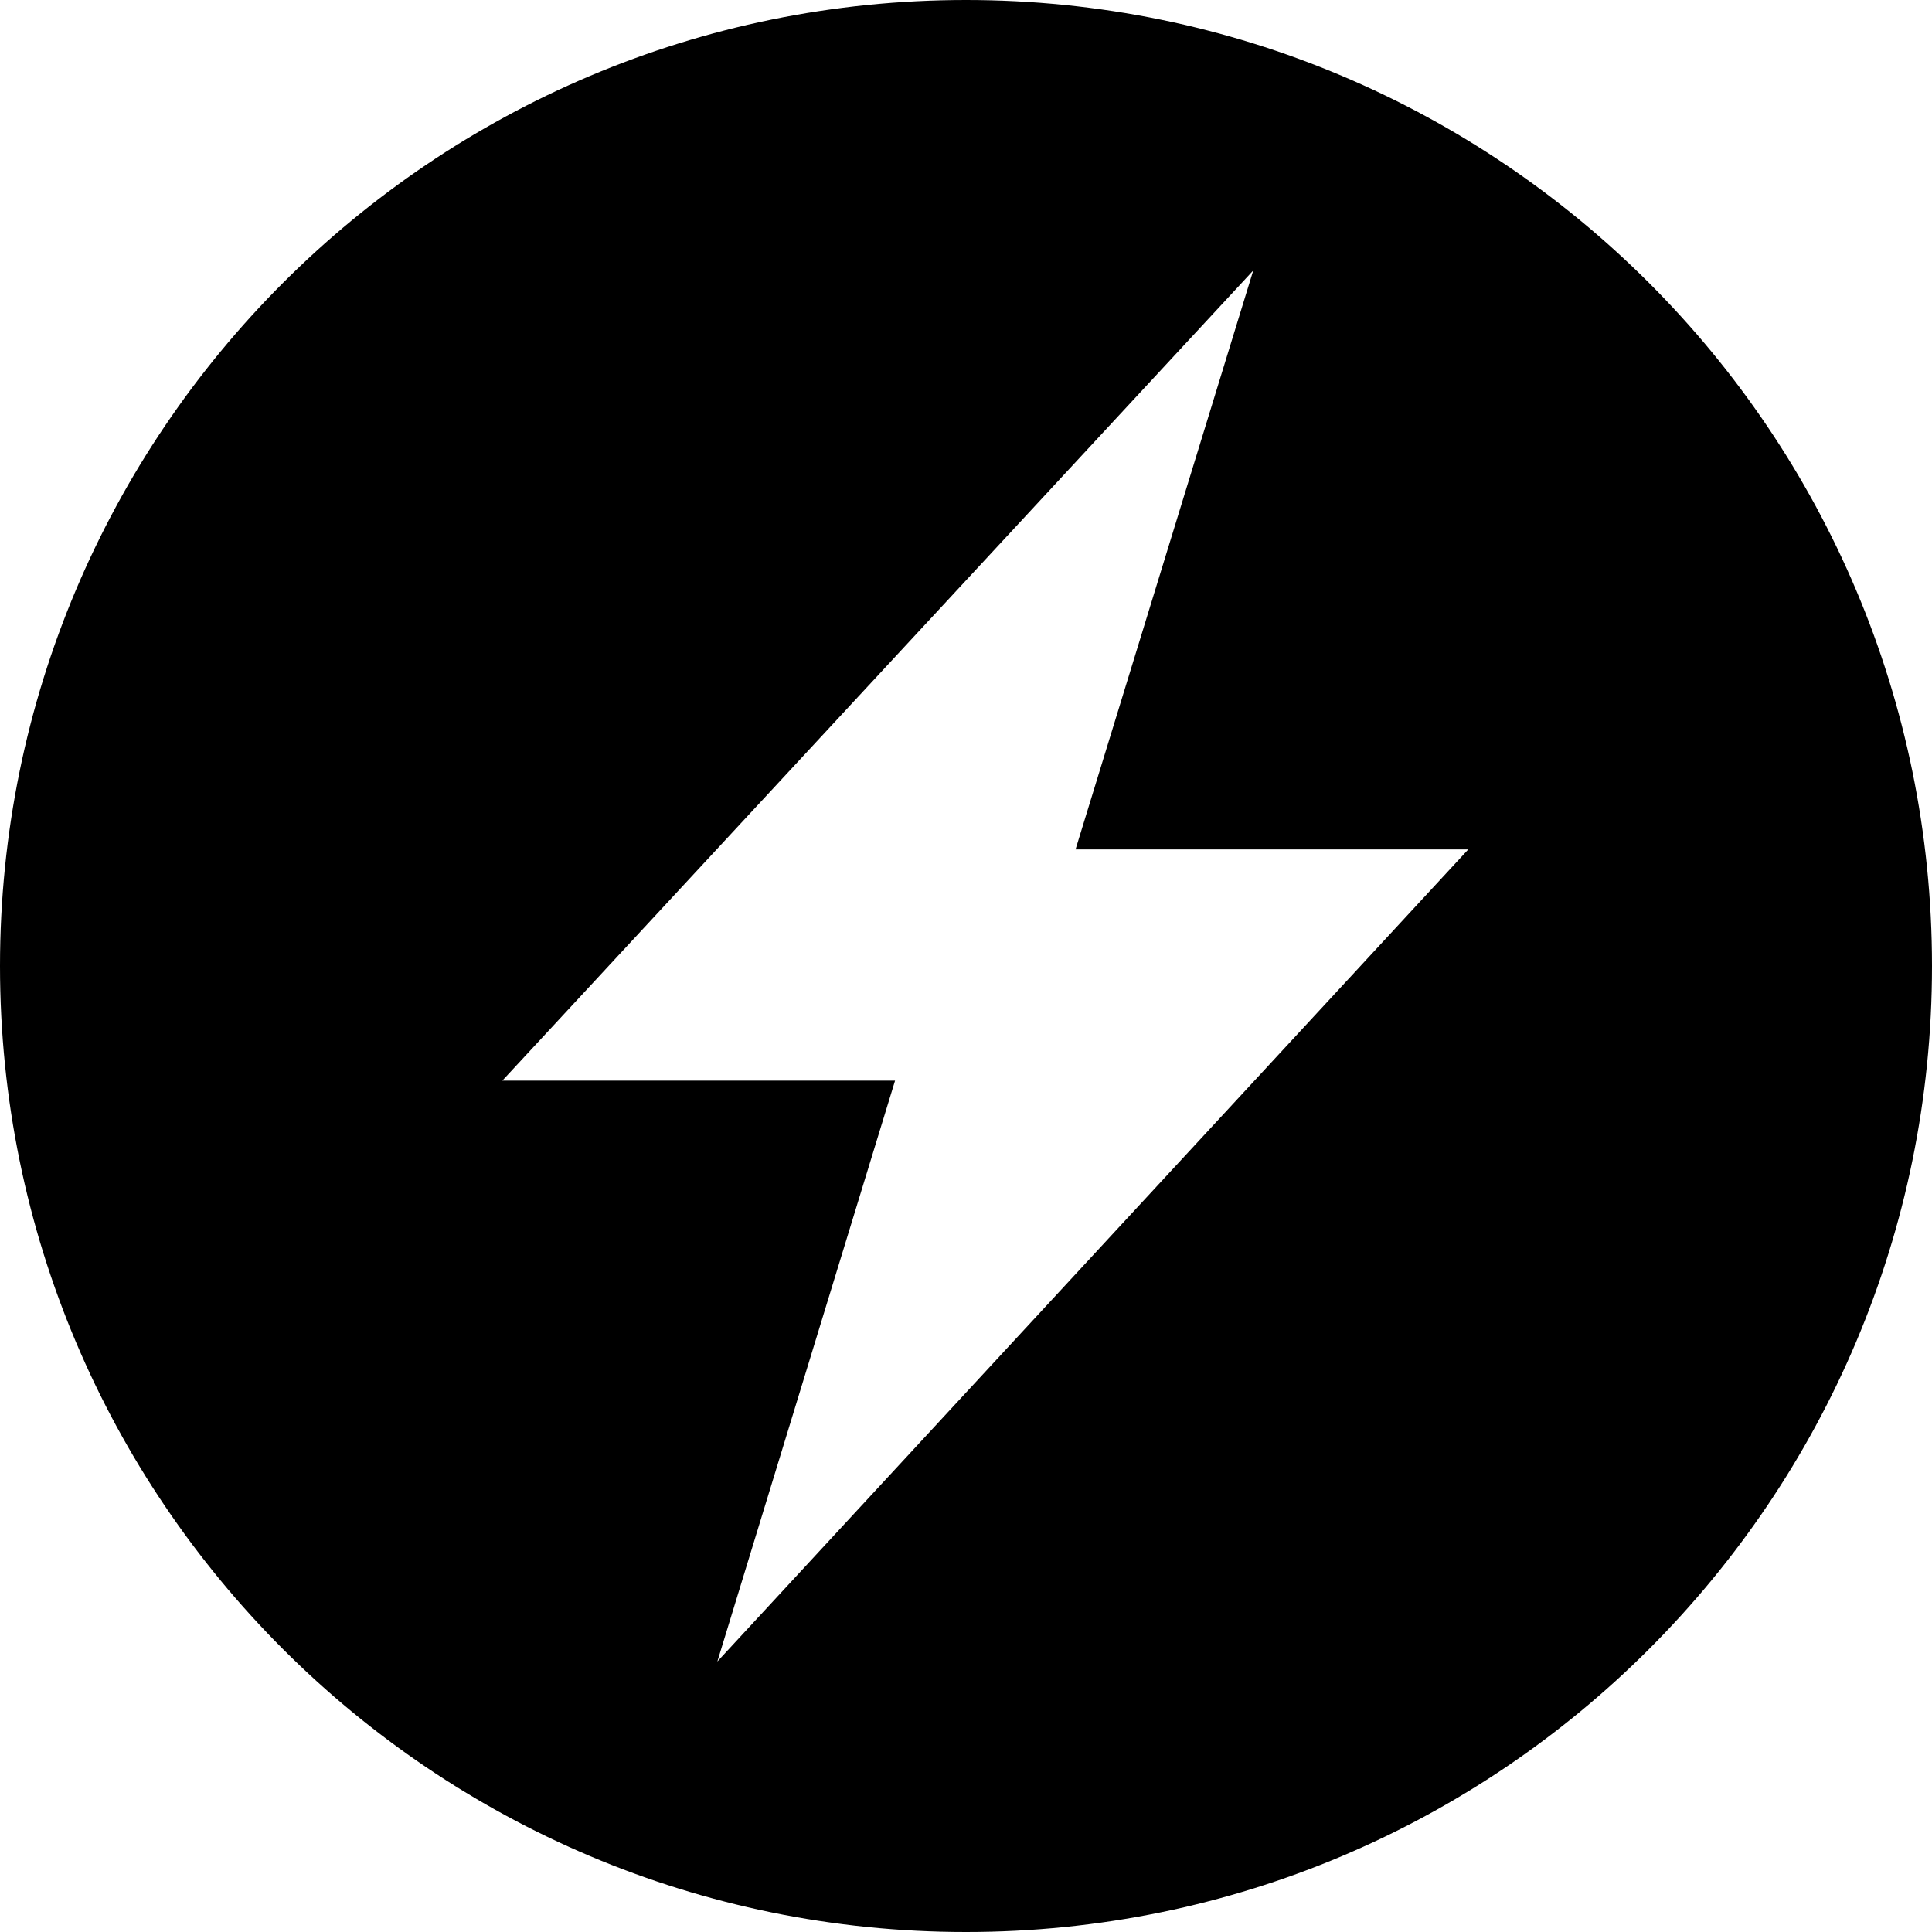
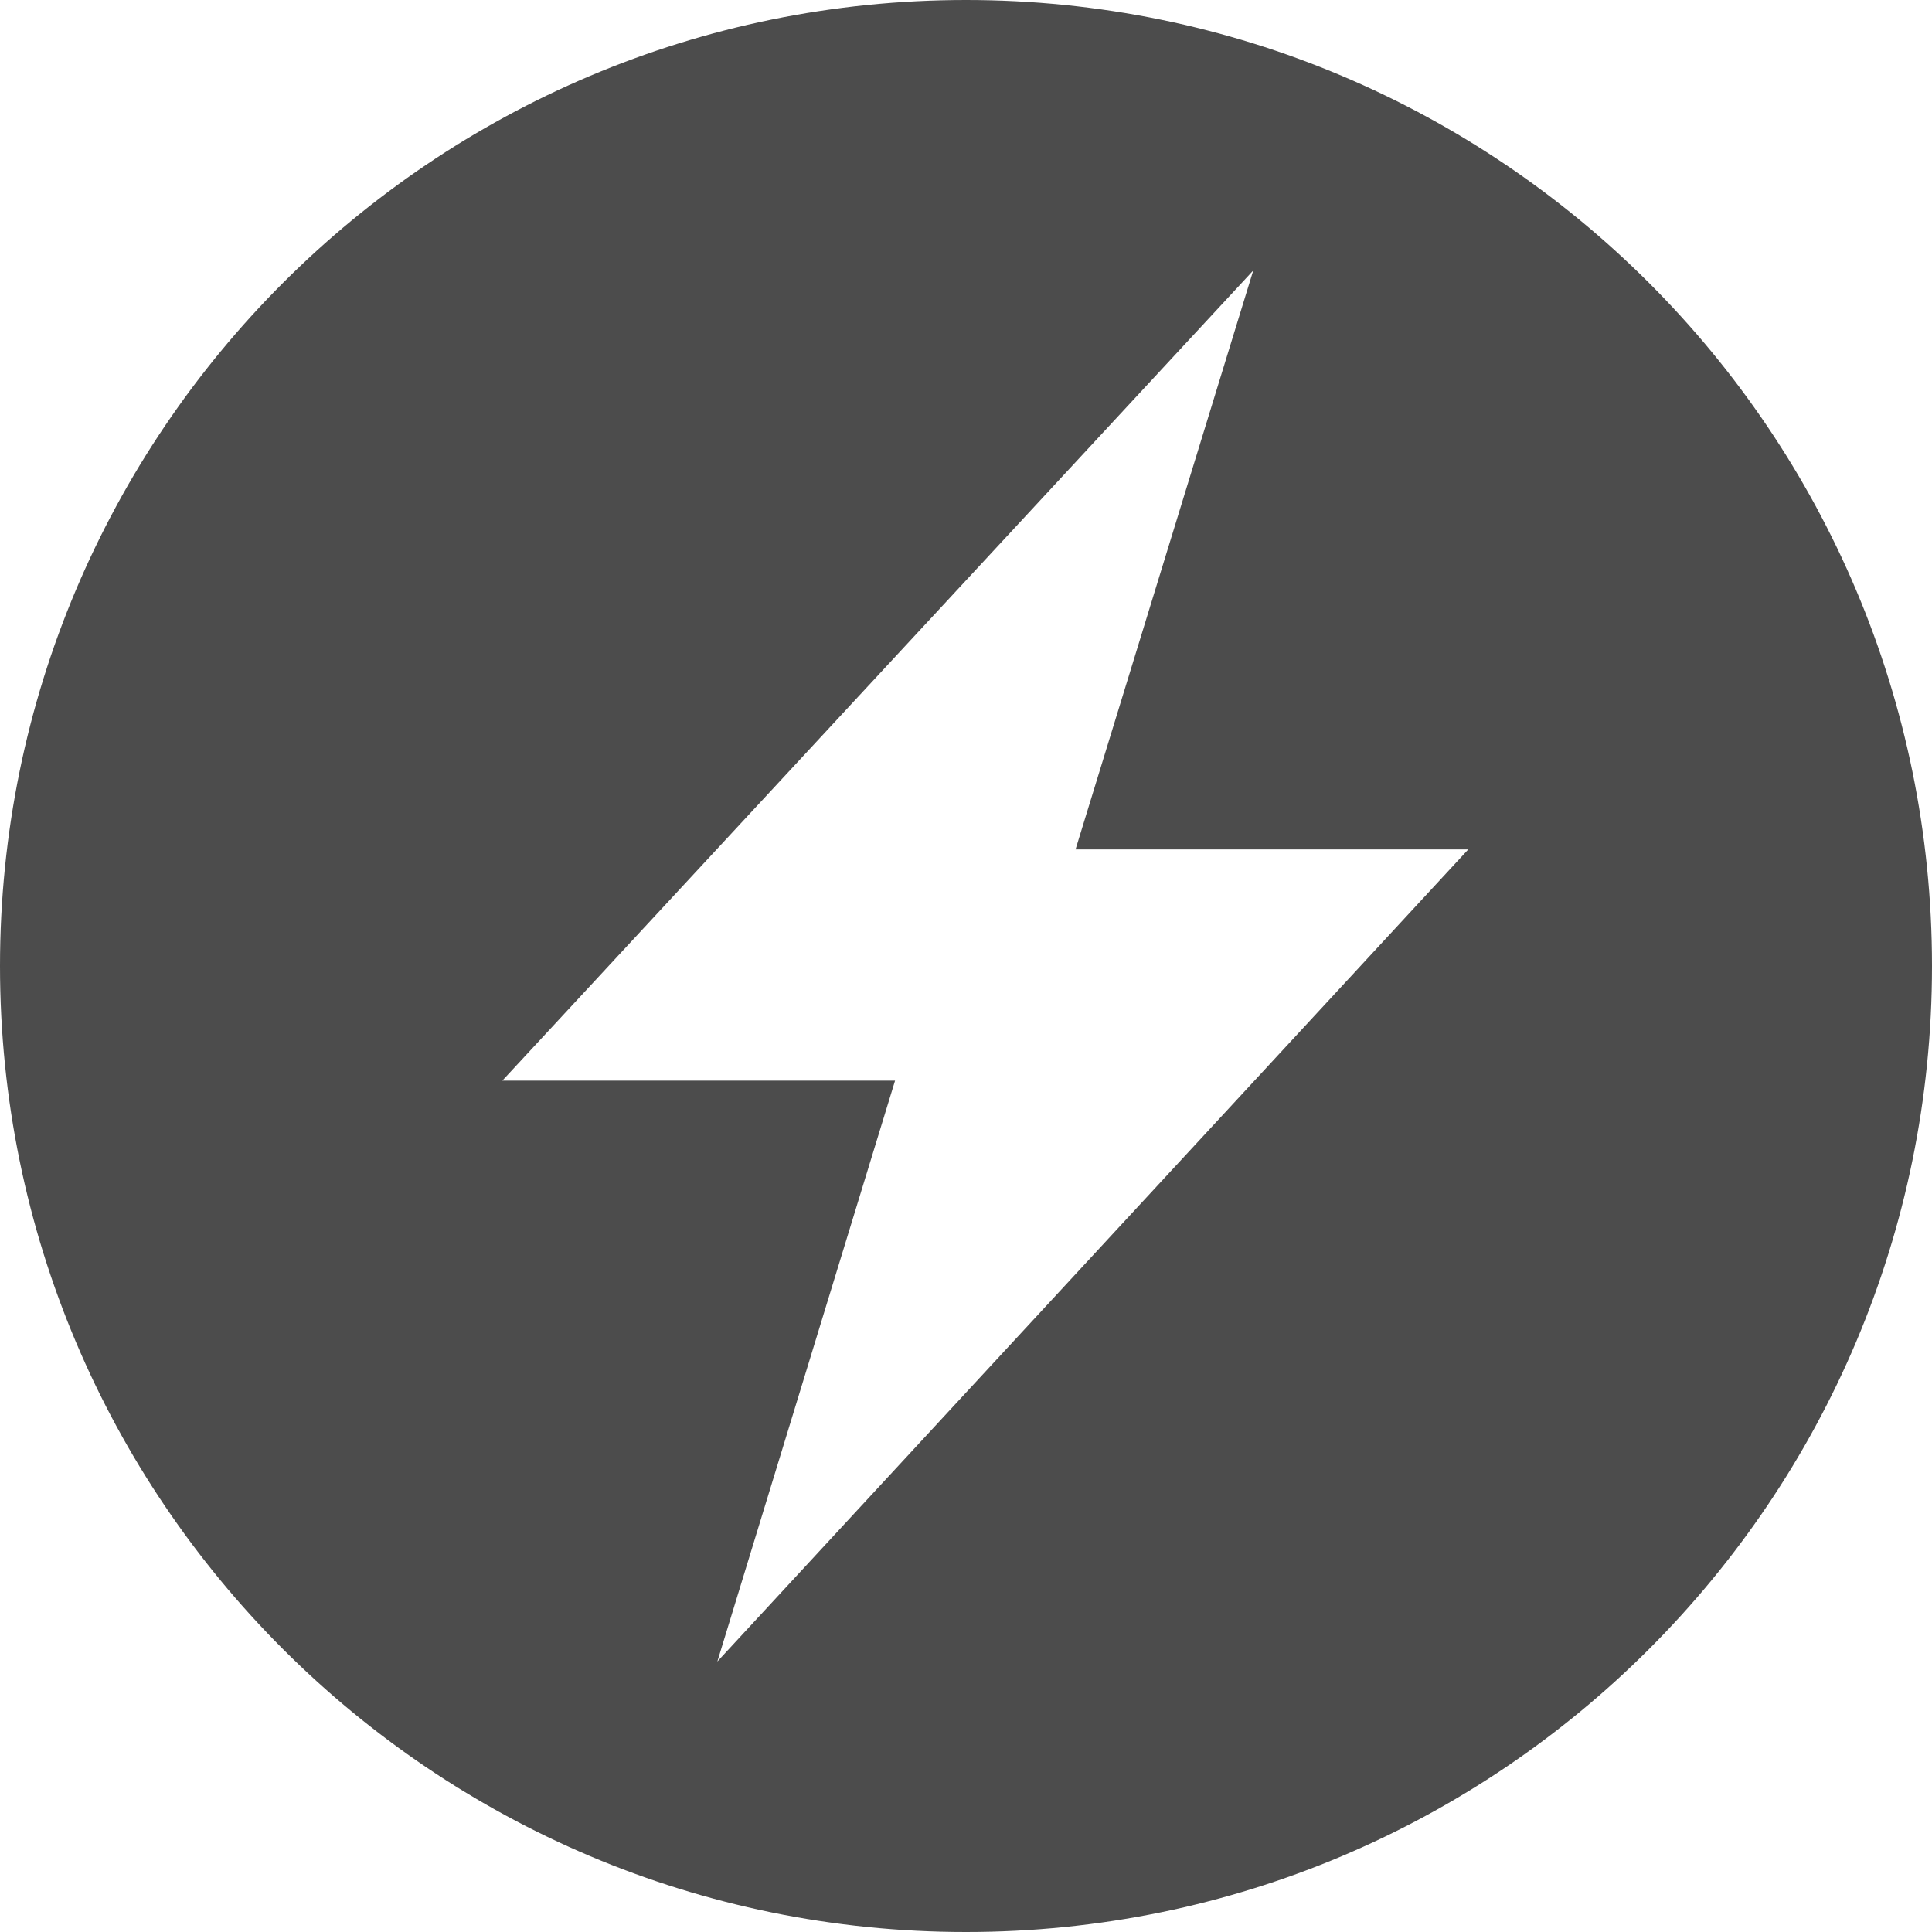
<svg xmlns="http://www.w3.org/2000/svg" version="1.1" id="Layer_1" x="0px" y="0px" enable-background="new 0 0 50 50" xml:space="preserve">
  <g>
    <g>
-       <path d="M25,0C11.193,0,0,11.193,0,25c0,13.807,11.193,25,25,25s25-11.193,25-25C50,11.193,38.807,0,25,0z     M18.565,43l4.599-15.033H13L32.434,7l-4.599,14.983h10.164L18.565,43z" />
+       <path fill="rgba(0, 0, 0, 0.7)" d="M25,0C11.193,0,0,11.193,0,25c0,13.807,11.193,25,25,25s25-11.193,25-25C50,11.193,38.807,0,25,0z     M18.565,43l4.599-15.033H13L32.434,7l-4.599,14.983h10.164L18.565,43z" />
    </g>
  </g>
</svg>
